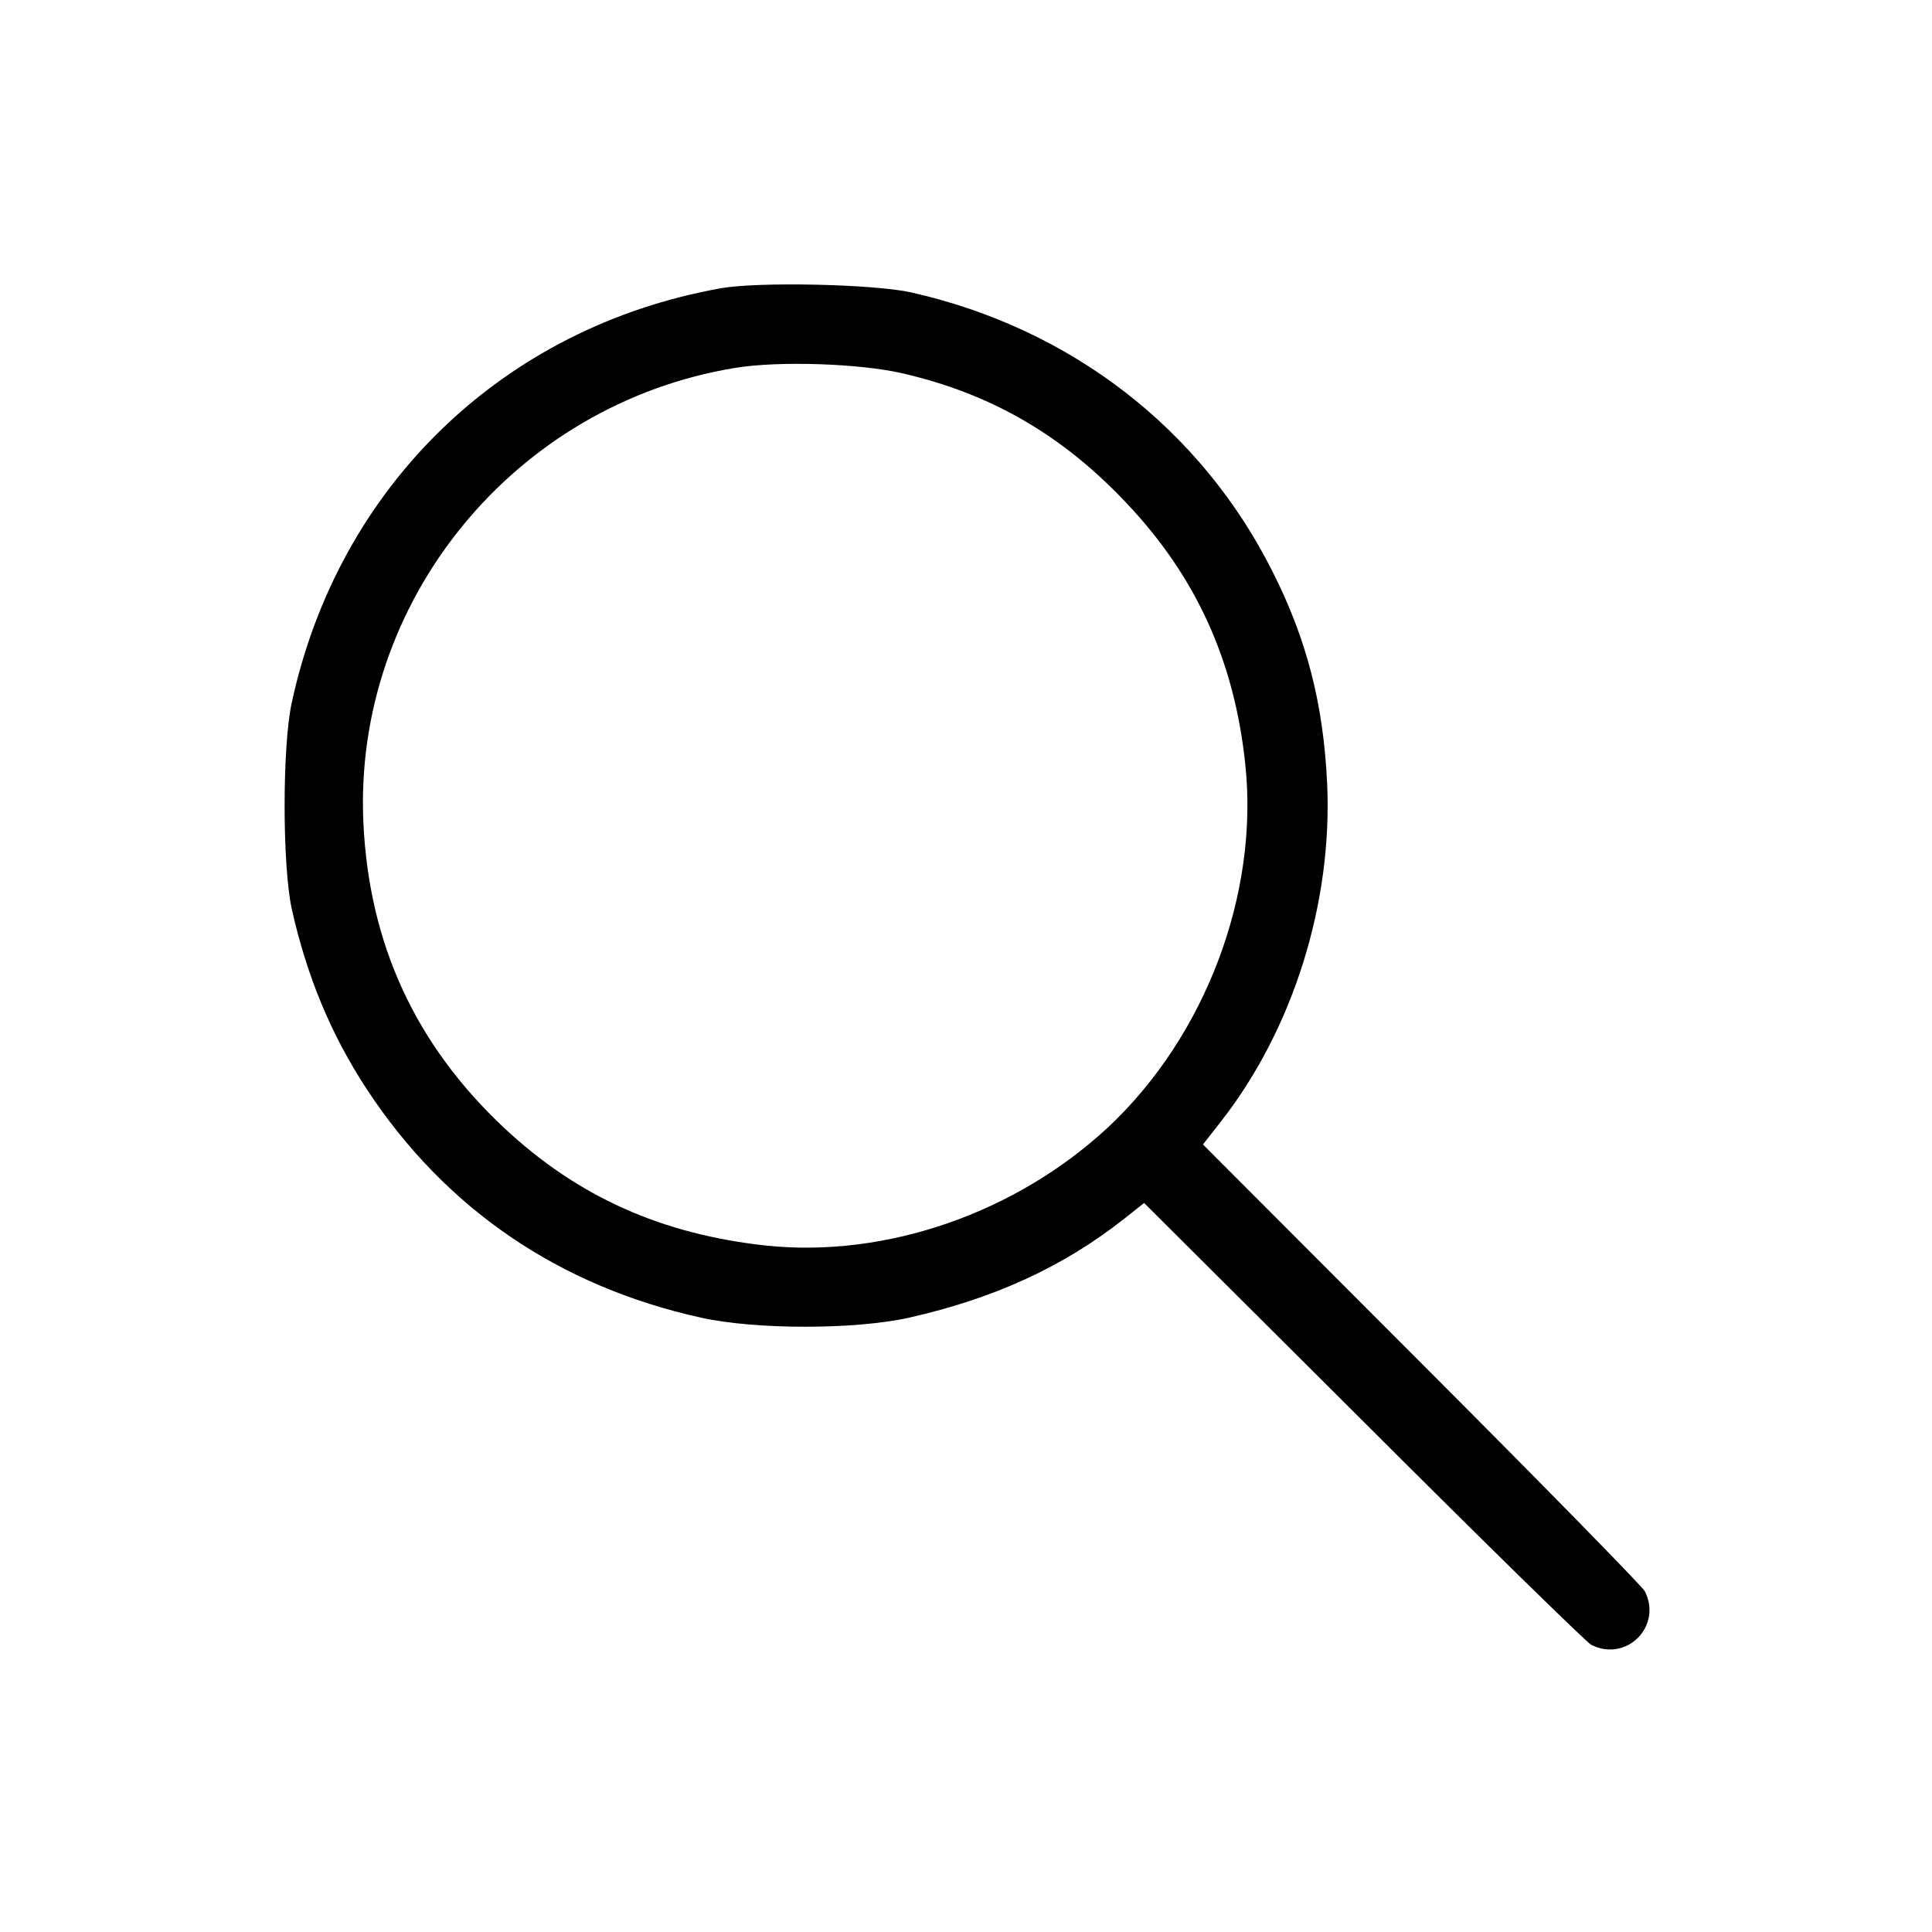
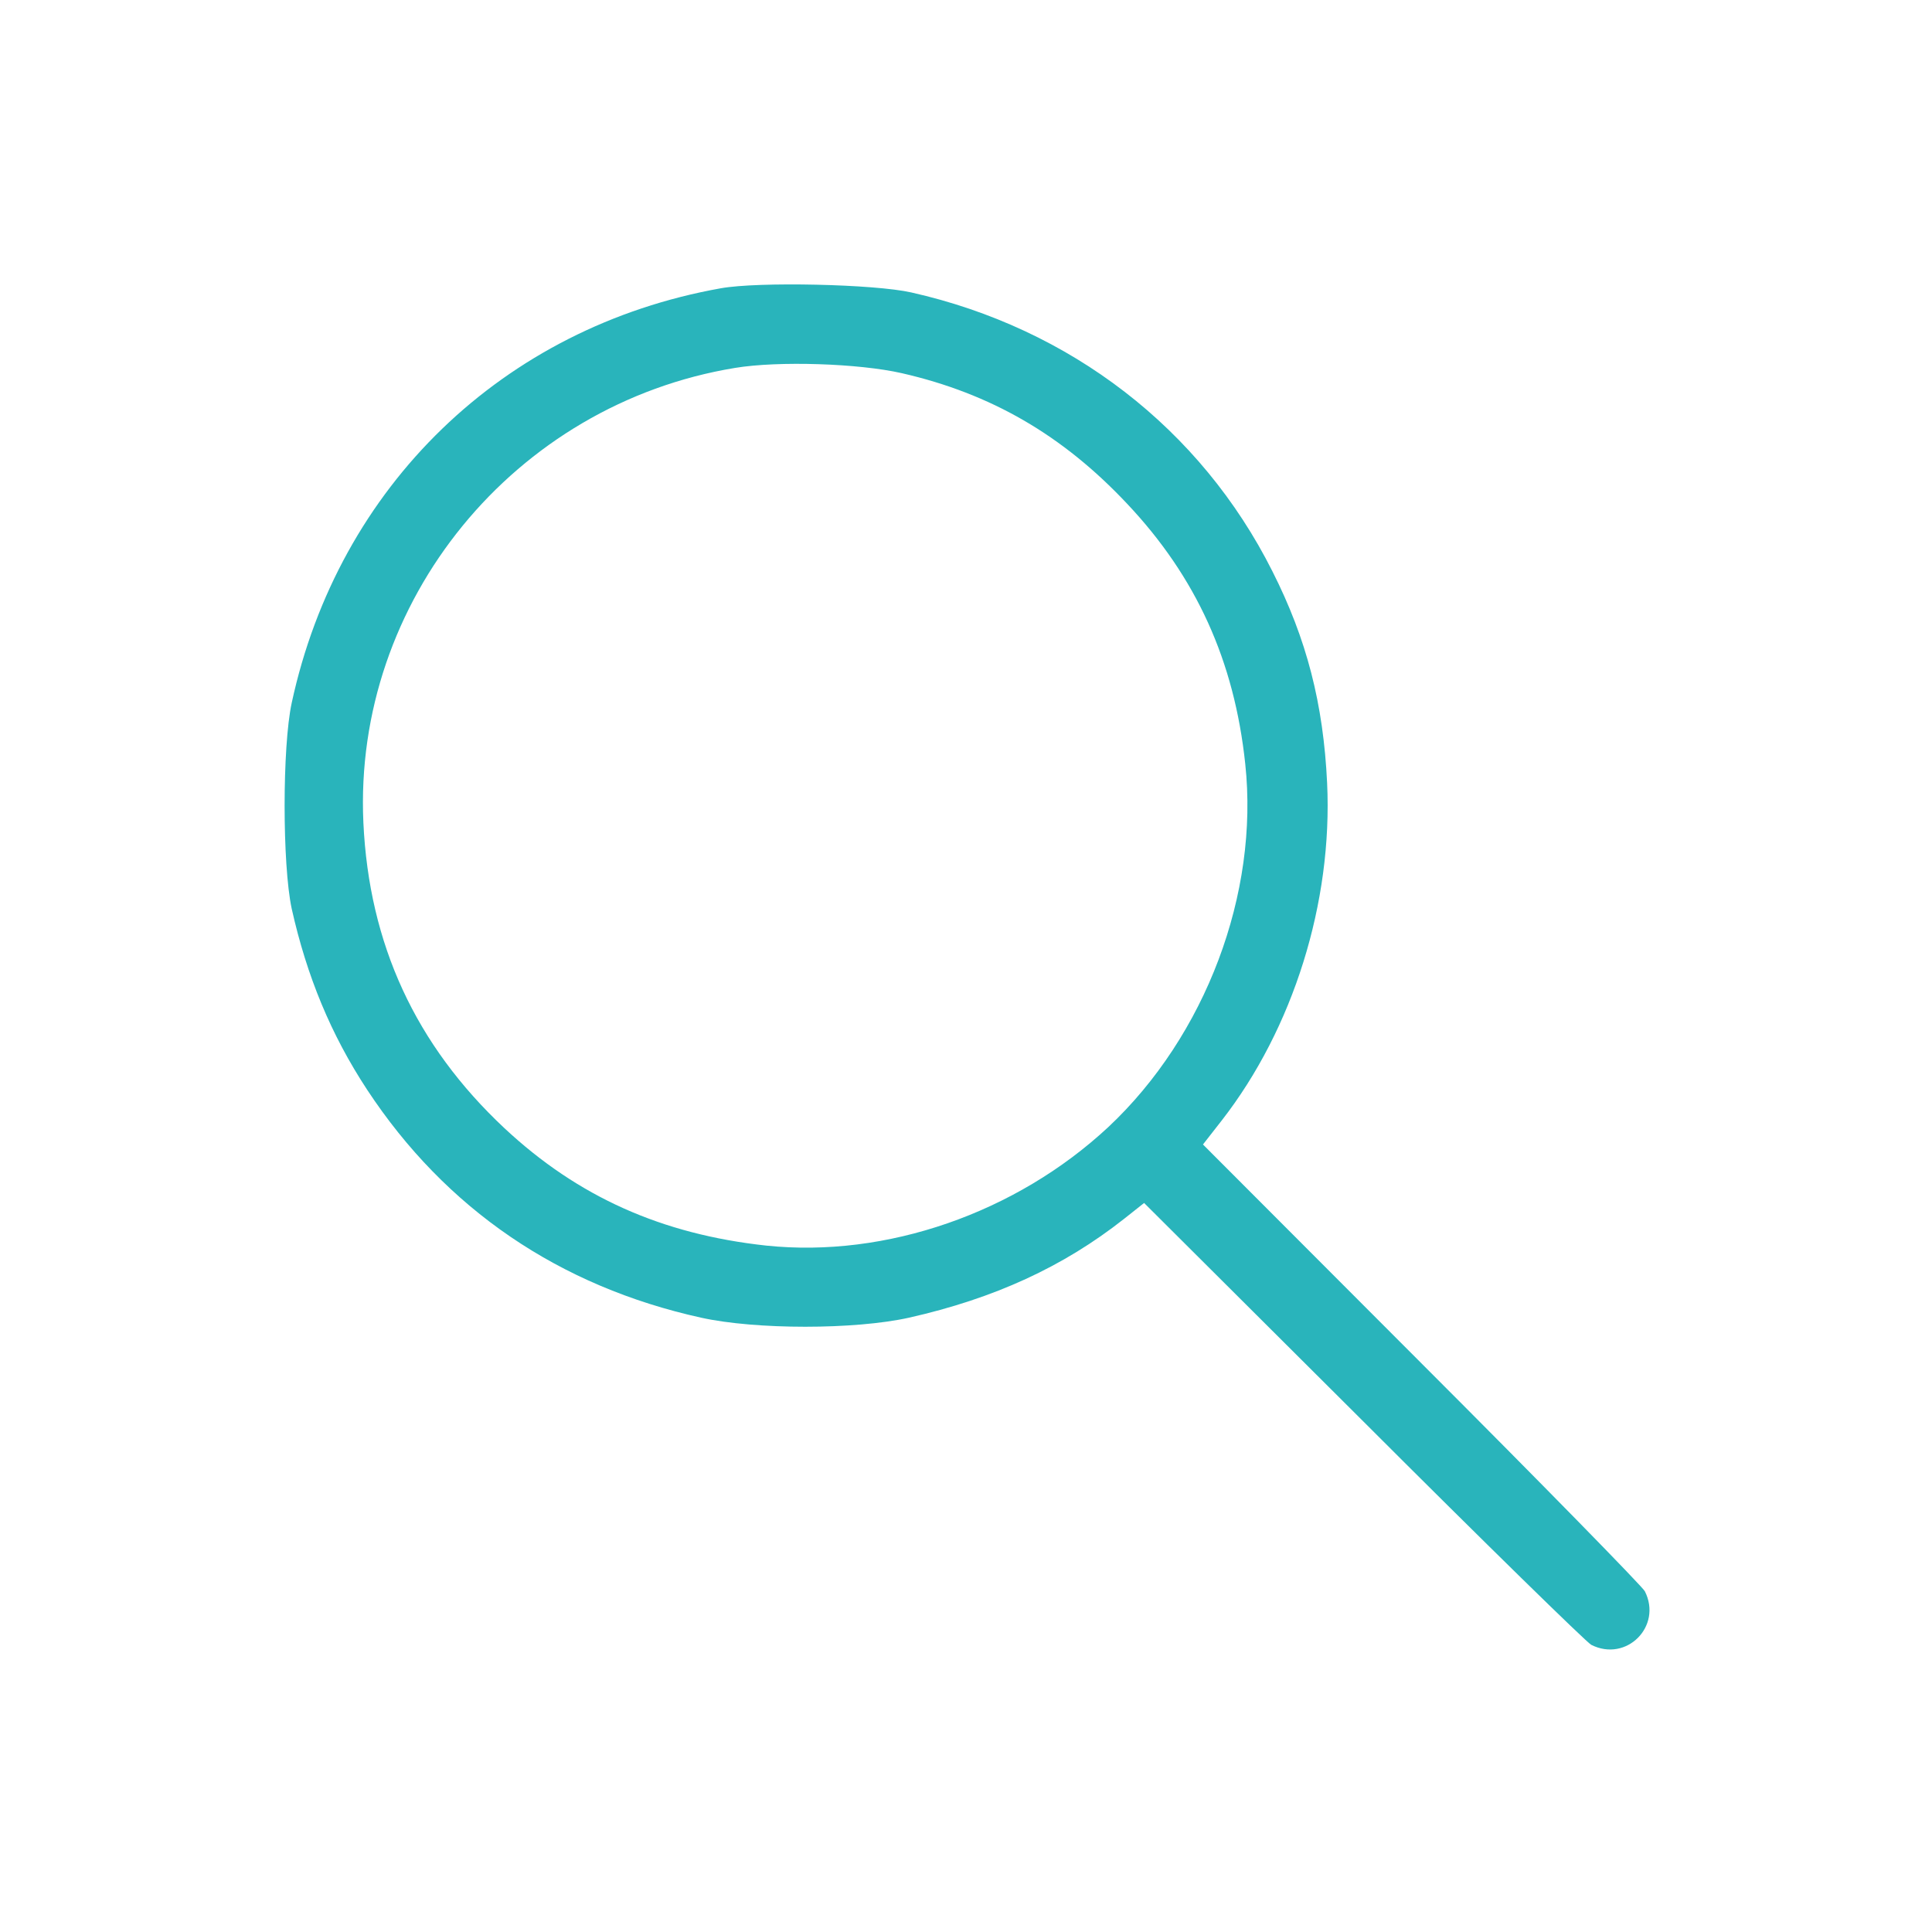
<svg xmlns="http://www.w3.org/2000/svg" version="1.0" width="512pt" height="512pt" viewBox="0 0 512 512" preserveAspectRatio="xMidYMid meet">
-   <g transform="translate(0,512) scale(0.1,-0.1)" fill="#000000" stroke="none">
+   <g transform="translate(0,512) scale(0.1,-0.1)" fill="#29B4BB" stroke="none">
    <path d="M1910 4356 c-577 -103 -1013 -524 -1137 -1099 -25 -116 -25 -428 0 -545 40 -179 104 -334 200 -480 208 -316 509 -521 885 -604 145 -32 407 -32 551 0 226 51 409 135 570 262 l53 42 582 -580 c319 -319 591 -585 603 -591 93 -47 189 49 142 142 -6 12 -272 284 -591 603 l-580 581 50 64 c189 243 294 577 279 894 -10 210 -54 381 -145 561 -190 378 -535 644 -957 739 -97 22 -405 29 -505 11z m480 -225 c236 -54 426 -164 597 -346 183 -194 284 -416 313 -689 37 -344 -105 -721 -363 -963 -245 -228 -589 -347 -906 -314 -277 30 -499 129 -694 311 -236 221 -359 488 -374 810 -27 587 400 1109 985 1205 115 19 328 12 442 -14z" />
  </g>
</svg>
